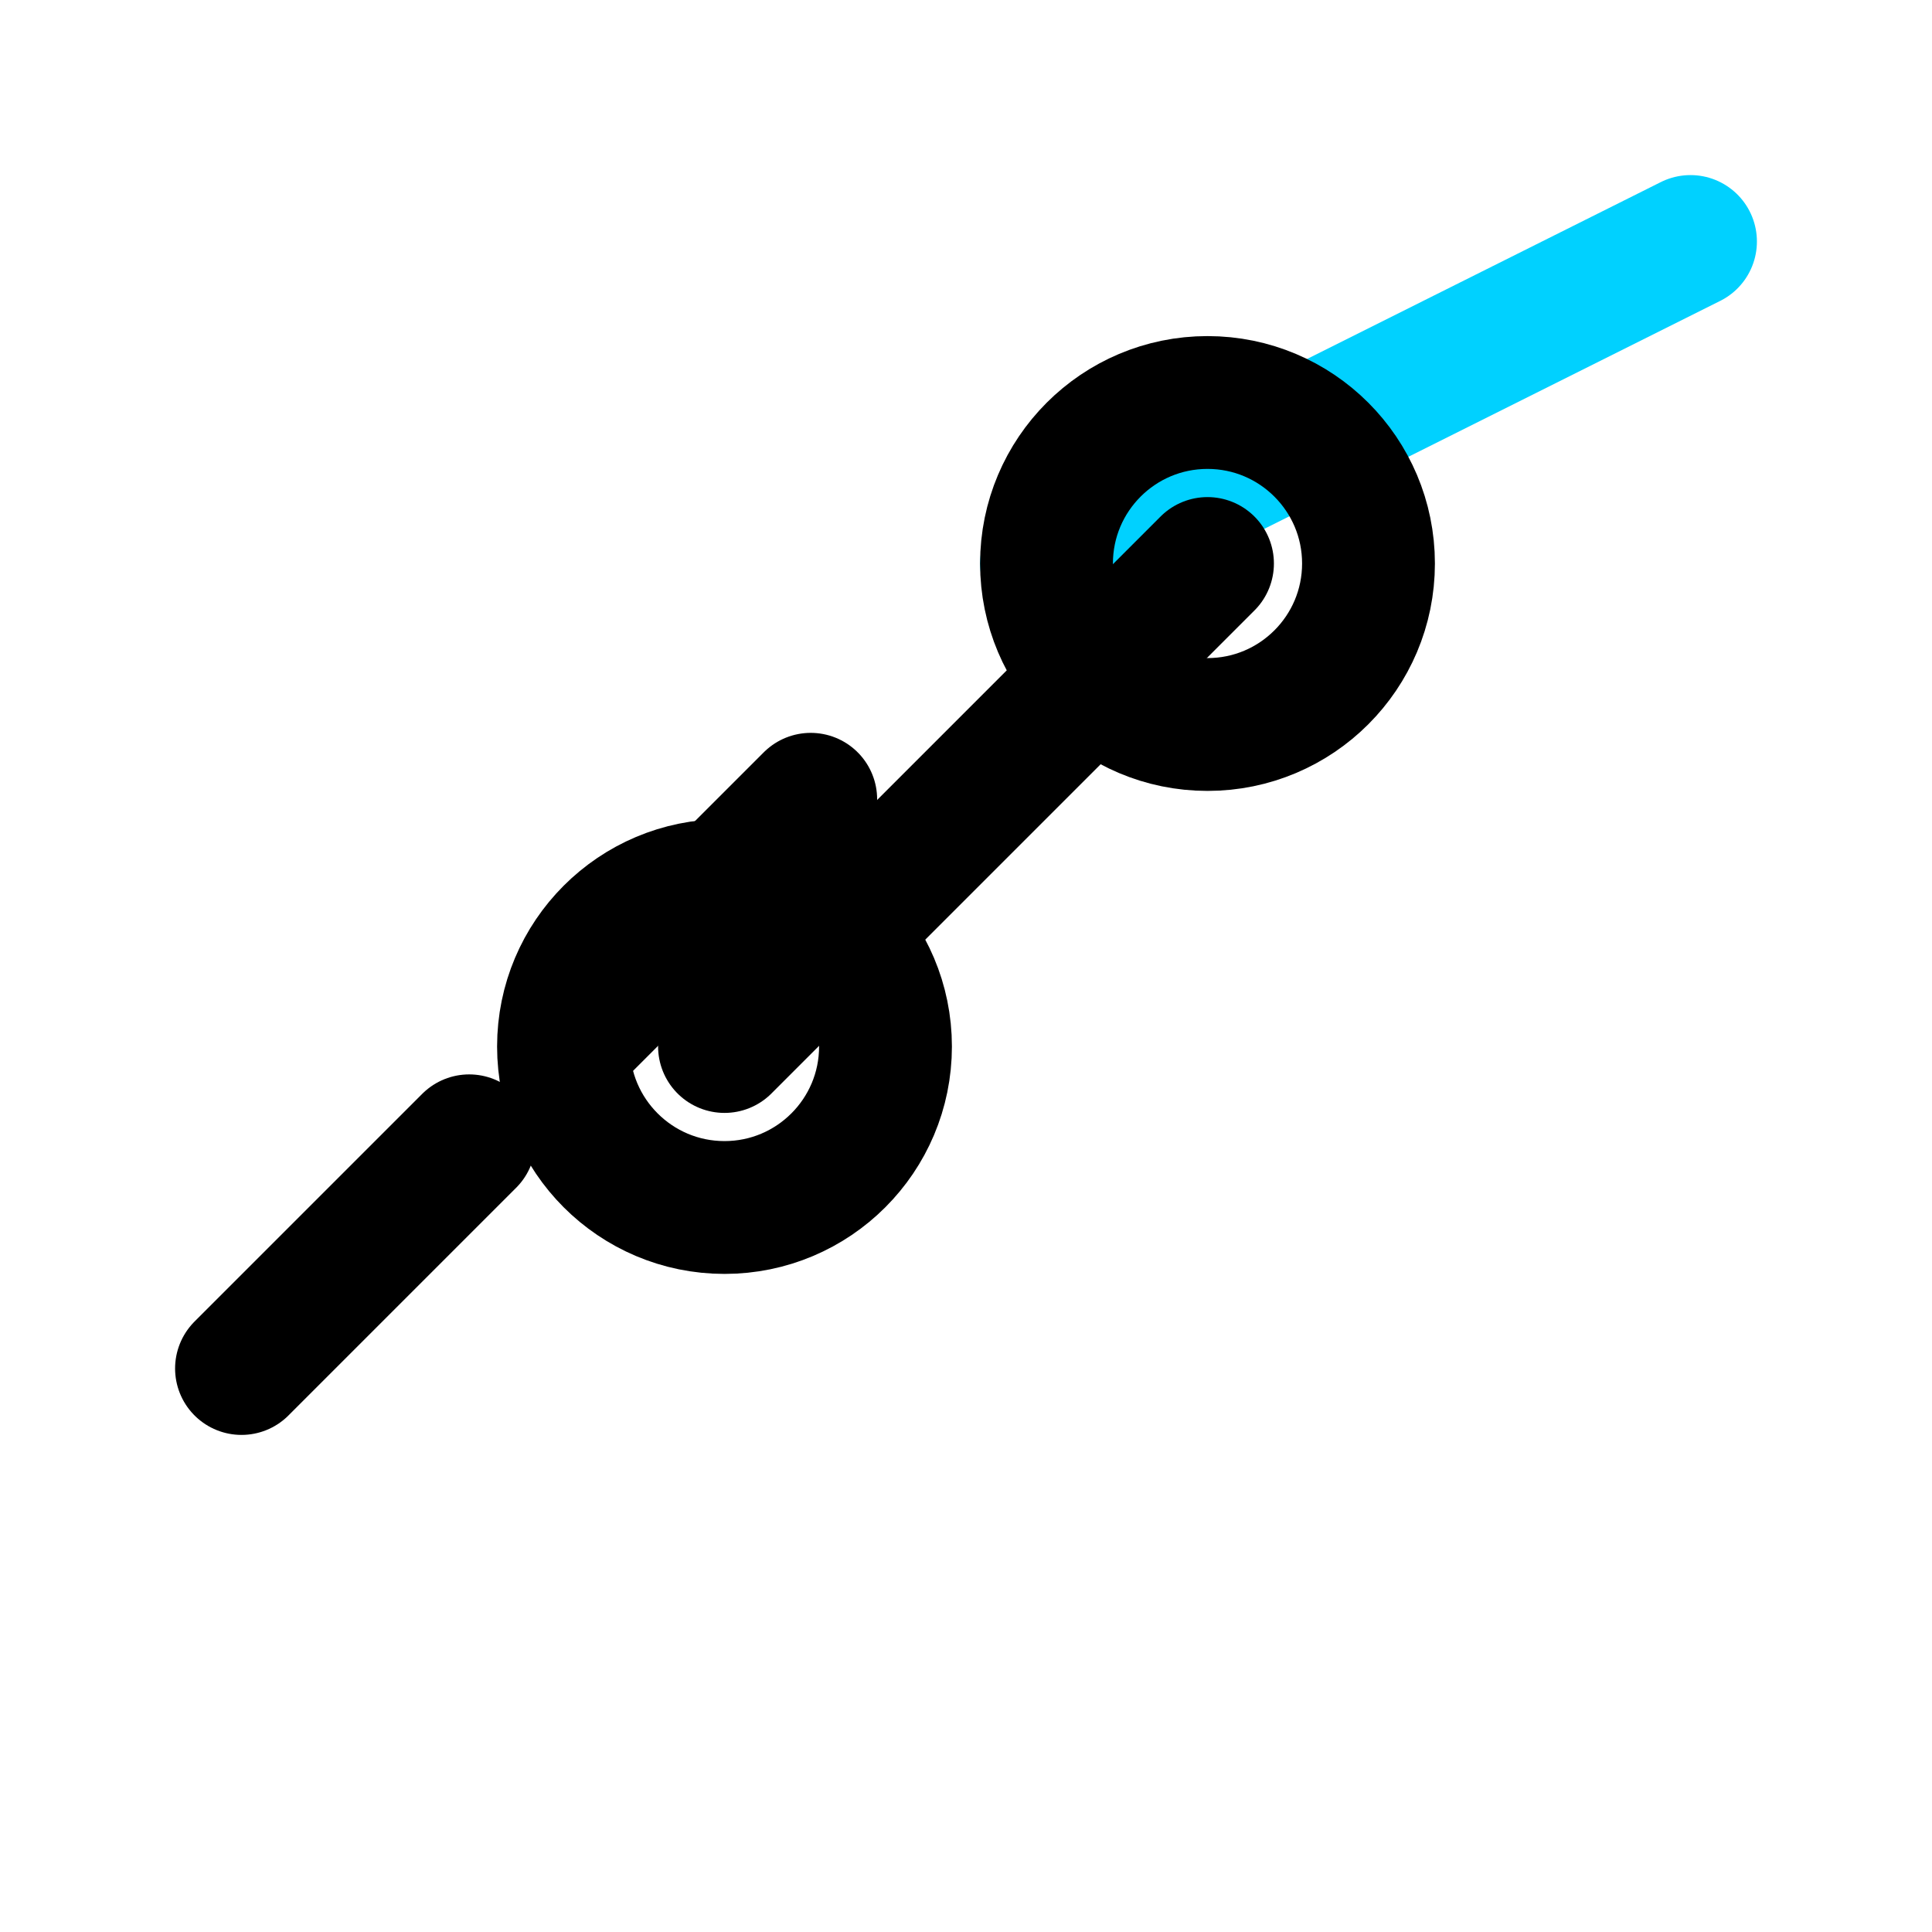
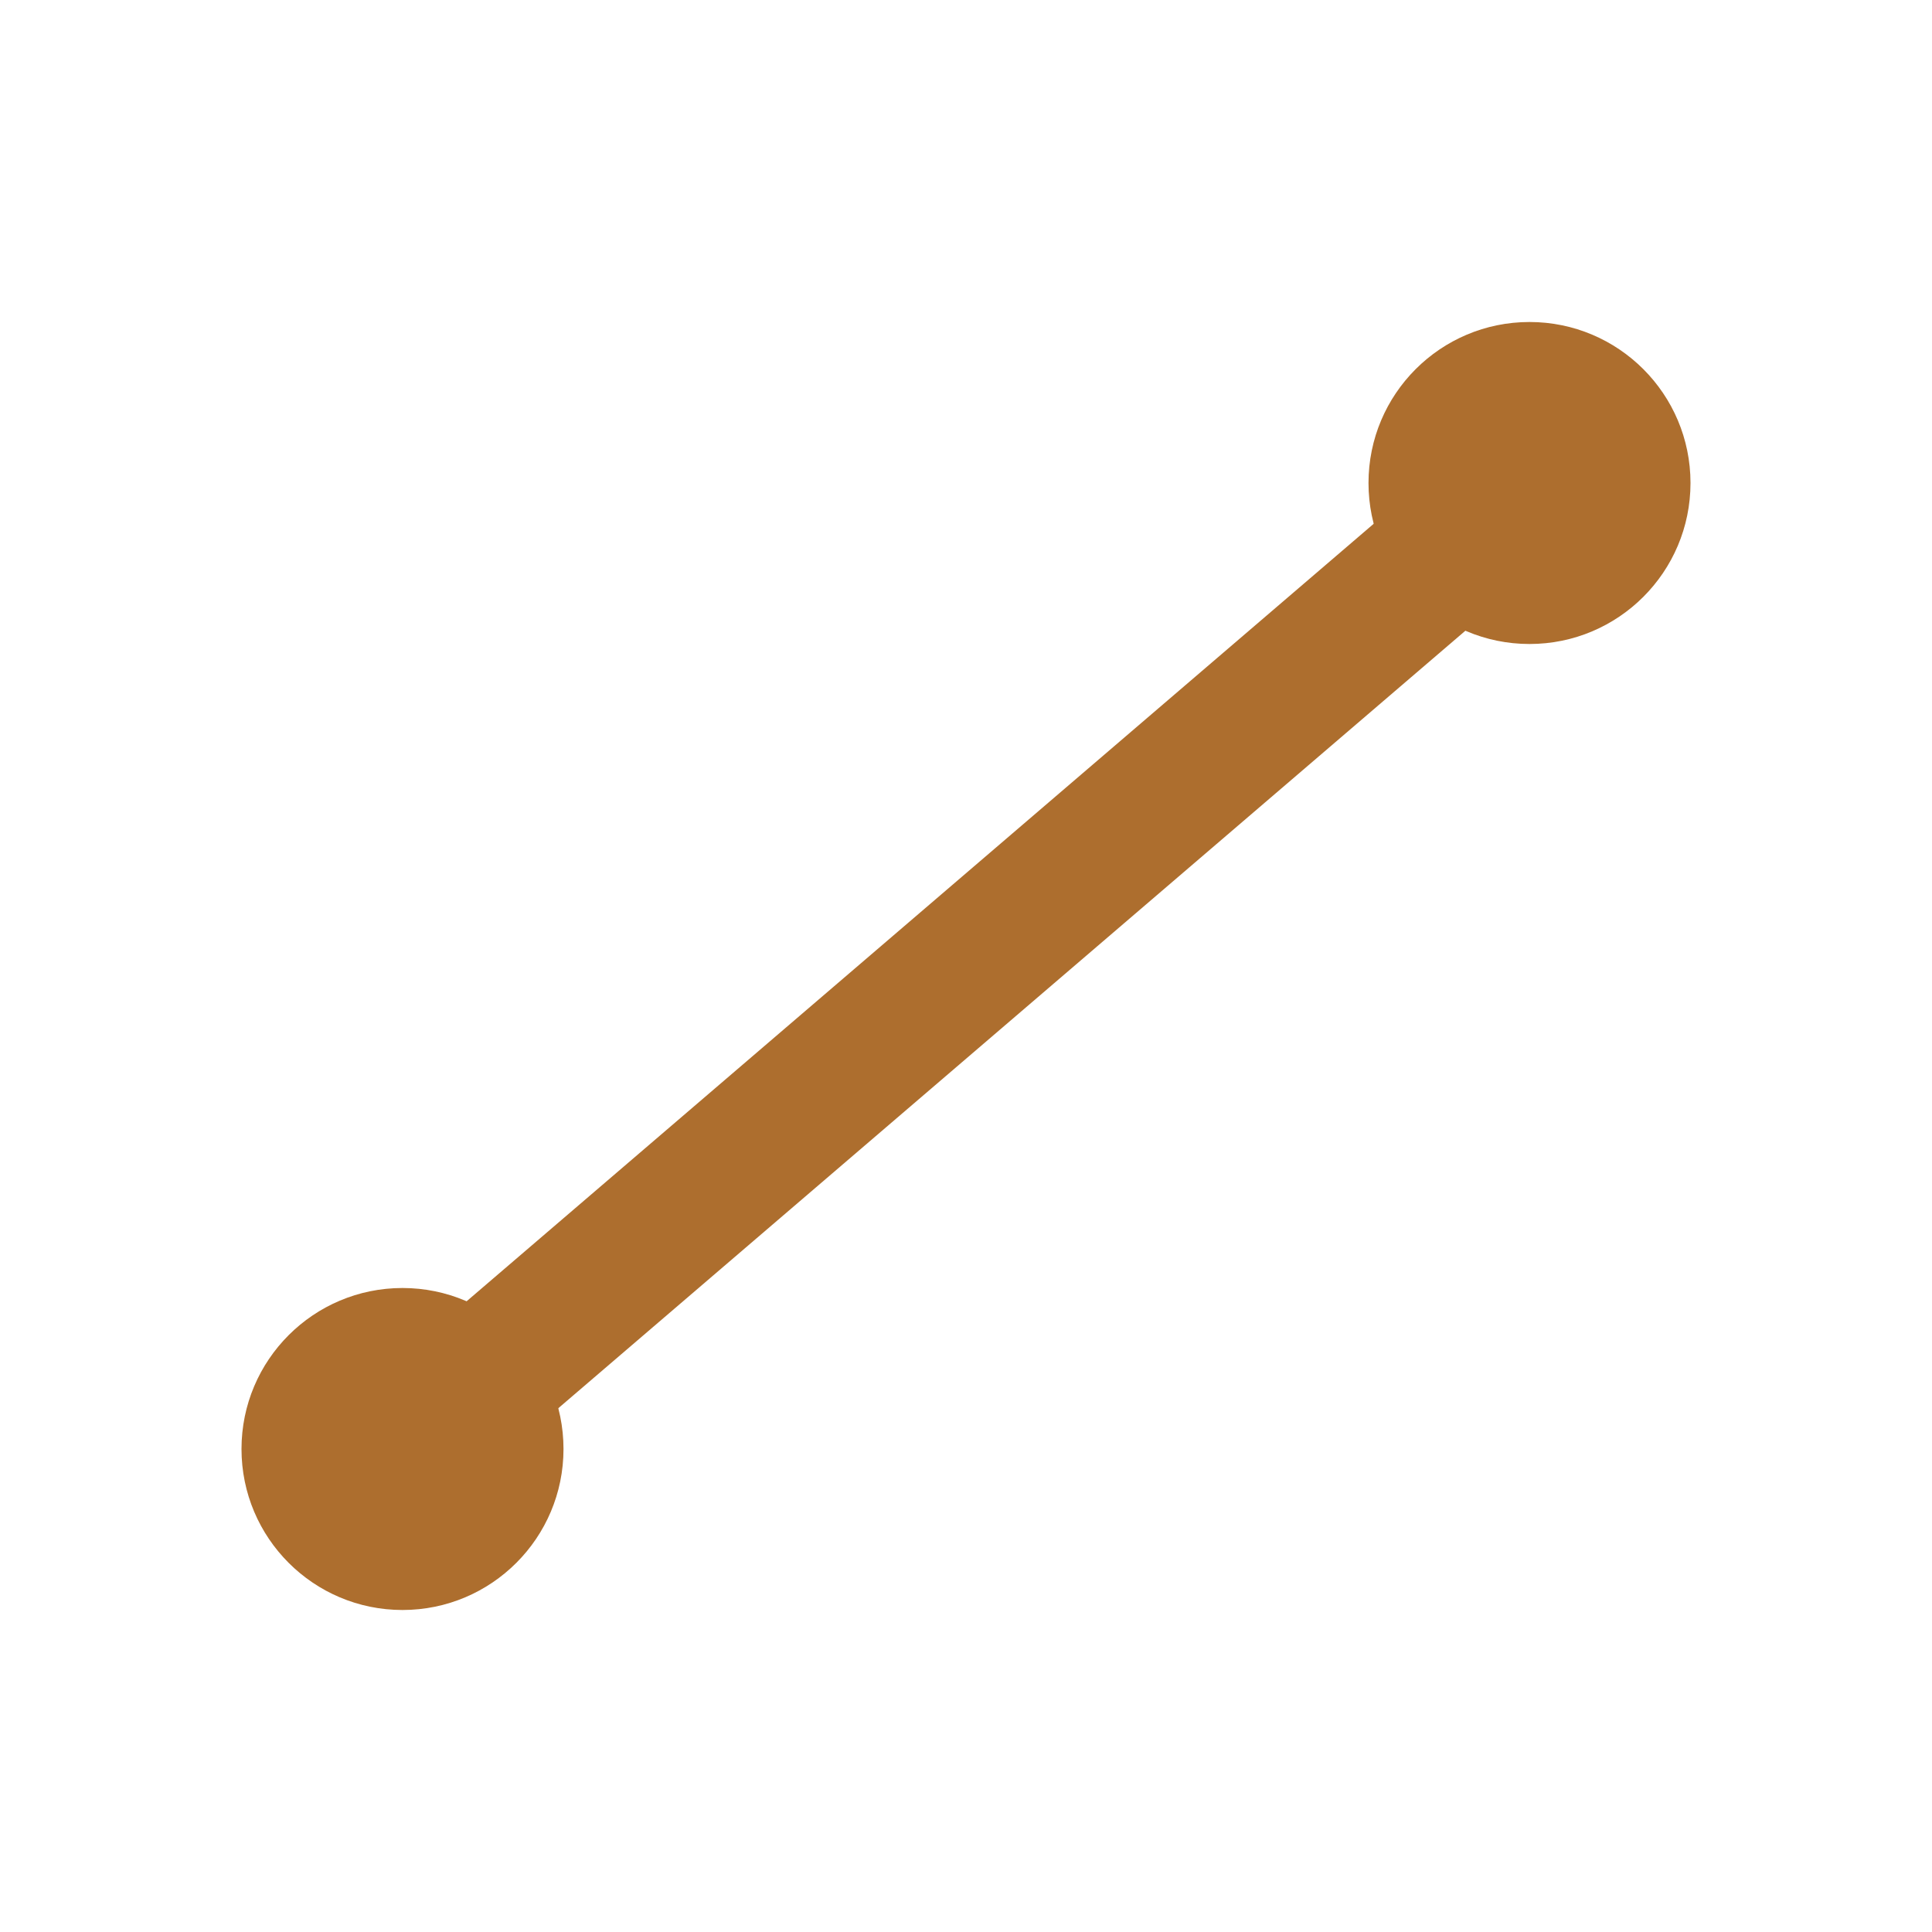
<svg xmlns="http://www.w3.org/2000/svg" viewBox="0 0 24 24">
-   <g fill="none" stroke="currentColor" stroke-width="1.65" stroke-linecap="round" stroke-linejoin="round">
-     <path d="M3 17L11 9" stroke-dasharray="4 2" />
-     <path d="M13 7L21 3" stroke="#00D1FF" />
-     <path d="M9 13L15 7" />
-     <circle cx="9" cy="13" r="2" />
-     <circle cx="15" cy="7" r="2" />
+   <g fill="none" stroke="#AD6E2E" stroke-width="1.75" stroke-linecap="round">
+     <path d="M5 18L19 6" />
+     <circle cx="5" cy="18" r="2" fill="#AD6E2E" stroke="none" />
+     <circle cx="19" cy="6" r="2" fill="#AD6E2E" stroke="none" />
  </g>
</svg>
